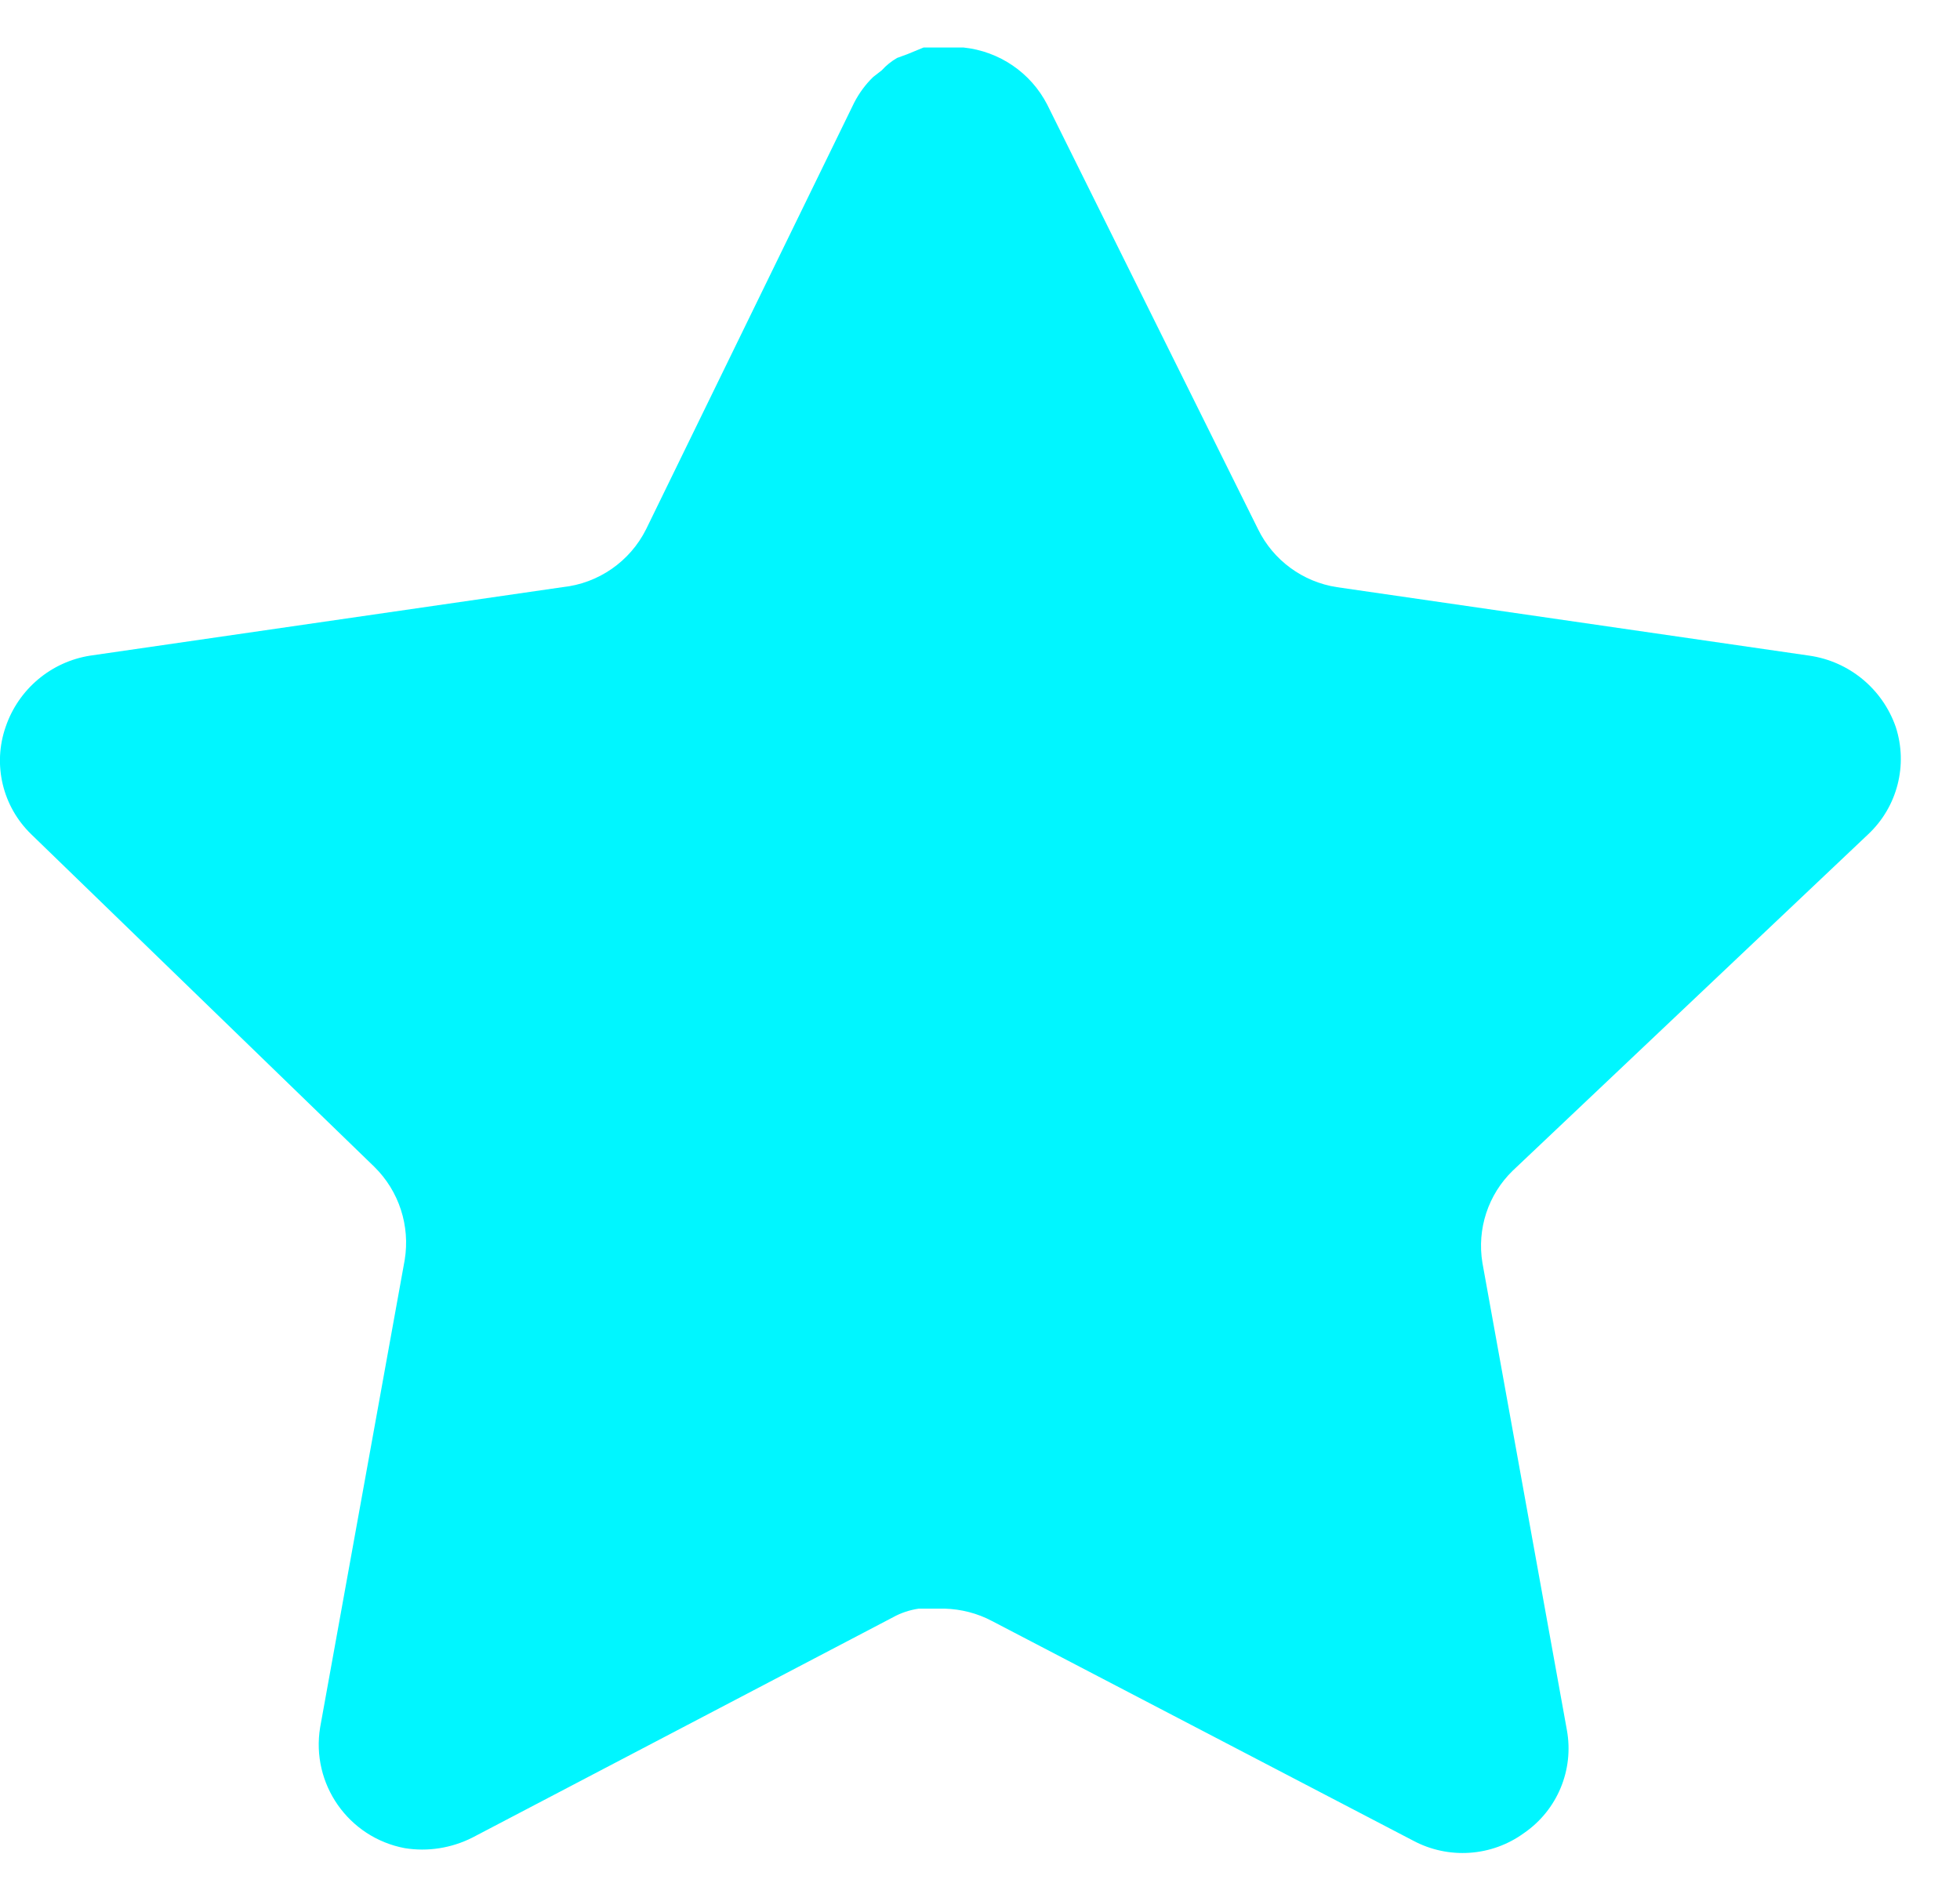
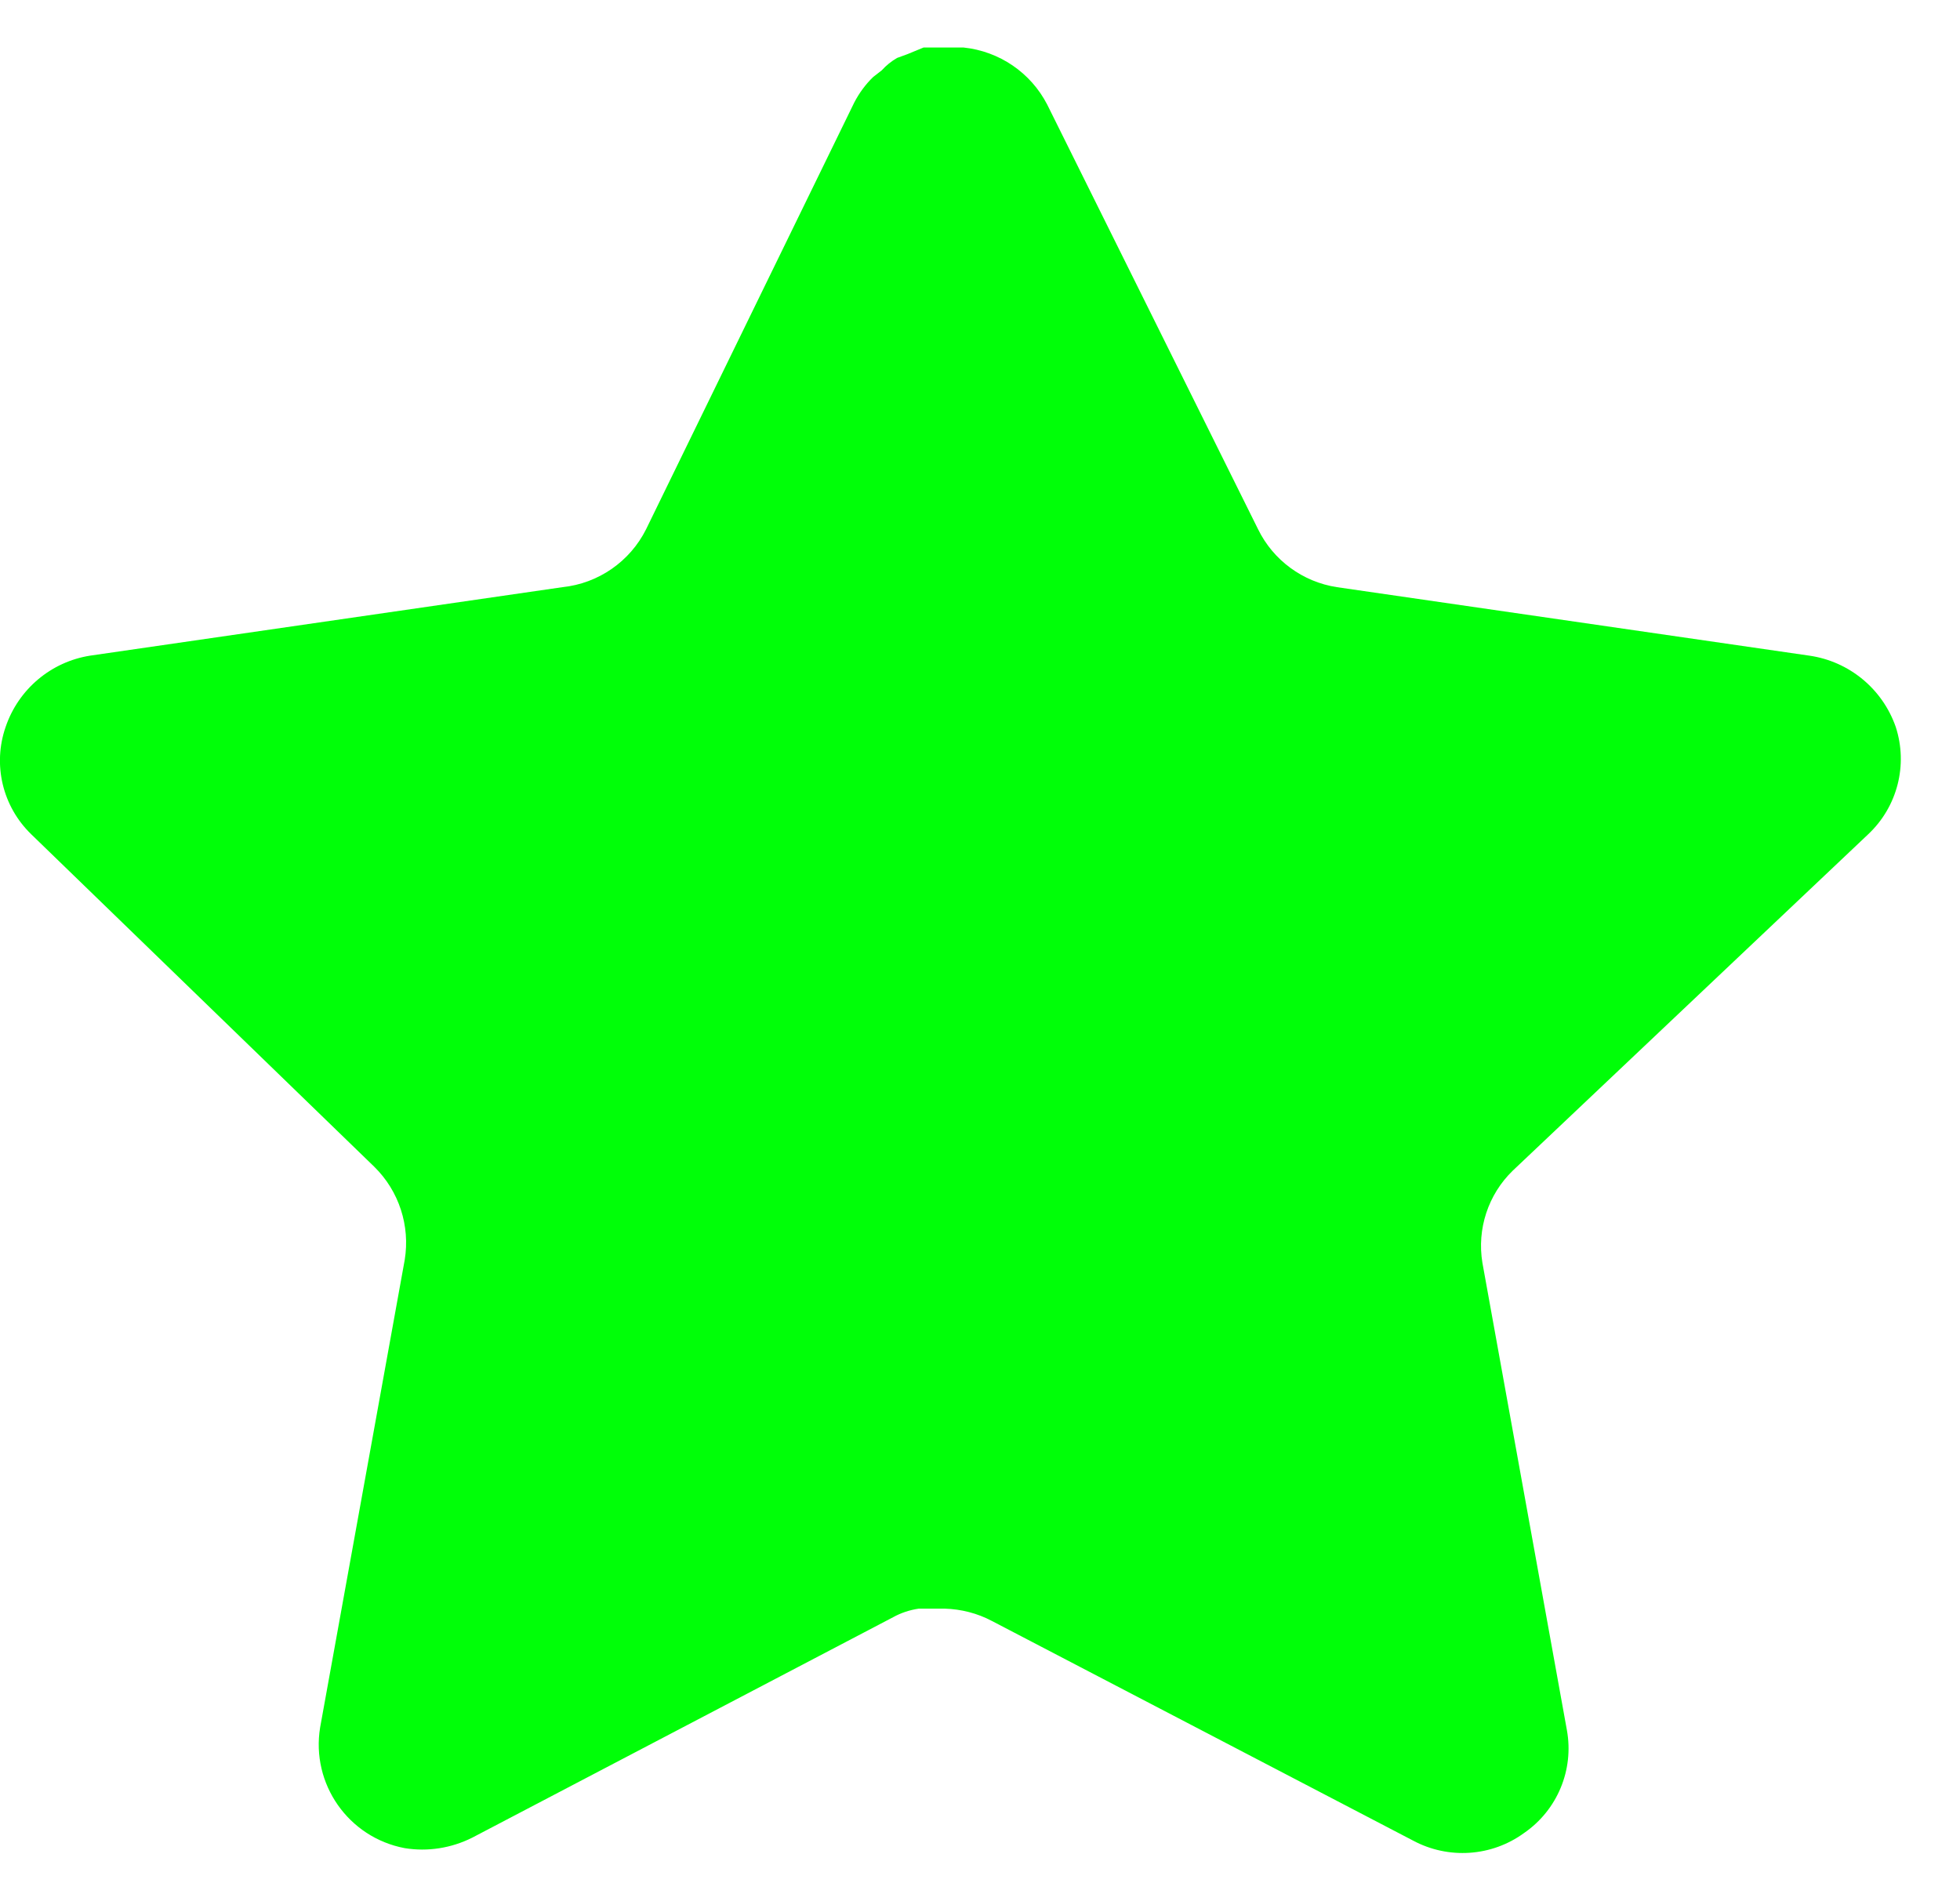
<svg xmlns="http://www.w3.org/2000/svg" width="33" height="32" viewBox="0 0 33 32" fill="none">
-   <path d="M25.47 19.712C25.055 20.114 24.865 20.695 24.959 21.264L26.382 29.136C26.502 29.803 26.22 30.479 25.662 30.864C25.114 31.264 24.386 31.312 23.79 30.992L16.703 27.296C16.457 27.165 16.183 27.095 15.903 27.087H15.47C15.319 27.109 15.172 27.157 15.038 27.231L7.95 30.944C7.599 31.12 7.202 31.183 6.814 31.12C5.866 30.941 5.234 30.039 5.39 29.087L6.814 21.215C6.908 20.64 6.718 20.056 6.303 19.648L0.526 14.048C0.042 13.579 -0.126 12.875 0.095 12.24C0.31 11.607 0.857 11.144 1.518 11.04L9.47 9.887C10.074 9.824 10.606 9.456 10.878 8.912L14.382 1.728C14.465 1.568 14.572 1.421 14.702 1.296L14.846 1.184C14.921 1.101 15.007 1.032 15.103 0.976L15.278 0.912L15.55 0.8H16.223C16.825 0.863 17.354 1.223 17.631 1.76L21.182 8.912C21.438 9.435 21.935 9.799 22.51 9.887L30.462 11.04C31.134 11.136 31.695 11.6 31.918 12.24C32.127 12.882 31.946 13.586 31.454 14.048L25.47 19.712Z" fill="#00F6FF" />
+   <path d="M25.47 19.712C25.055 20.114 24.865 20.695 24.959 21.264L26.382 29.136C26.502 29.803 26.22 30.479 25.662 30.864C25.114 31.264 24.386 31.312 23.79 30.992L16.703 27.296C16.457 27.165 16.183 27.095 15.903 27.087H15.47C15.319 27.109 15.172 27.157 15.038 27.231L7.95 30.944C7.599 31.12 7.202 31.183 6.814 31.12C5.866 30.941 5.234 30.039 5.39 29.087L6.814 21.215C6.908 20.64 6.718 20.056 6.303 19.648L0.526 14.048C0.042 13.579 -0.126 12.875 0.095 12.24C0.31 11.607 0.857 11.144 1.518 11.04L9.47 9.887C10.074 9.824 10.606 9.456 10.878 8.912L14.382 1.728C14.465 1.568 14.572 1.421 14.702 1.296L14.846 1.184C14.921 1.101 15.007 1.032 15.103 0.976L15.278 0.912L15.55 0.8H16.223C16.825 0.863 17.354 1.223 17.631 1.76L21.182 8.912C21.438 9.435 21.935 9.799 22.51 9.887L30.462 11.04C31.134 11.136 31.695 11.6 31.918 12.24C32.127 12.882 31.946 13.586 31.454 14.048L25.47 19.712Z" fill="#00ff08" />
</svg>
